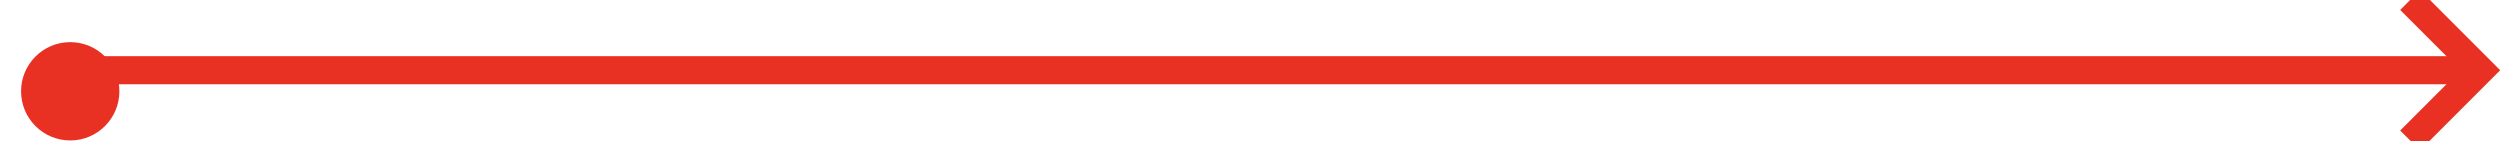
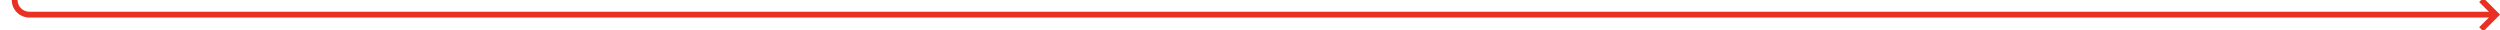
- <svg xmlns="http://www.w3.org/2000/svg" version="1.1" width="178px" height="10px" preserveAspectRatio="xMinYMid meet" viewBox="2345 1007  178 8">
-   <path d="M 2350 1014  L 2350 1011  L 2521 1011  " stroke-width="2" stroke="#e83123" fill="none" />
-   <path d="M 2350 1009  A 3.5 3.5 0 0 0 2346.5 1012.5 A 3.5 3.5 0 0 0 2350 1016 A 3.5 3.5 0 0 0 2353.5 1012.5 A 3.5 3.5 0 0 0 2350 1009 Z M 2515.893 1006.707  L 2520.186 1011  L 2515.893 1015.293  L 2517.307 1016.707  L 2522.307 1011.707  L 2523.014 1011  L 2522.307 1010.293  L 2517.307 1005.293  L 2515.893 1006.707  Z " fill-rule="nonzero" fill="#e83123" stroke="none" />
+ <svg xmlns="http://www.w3.org/2000/svg" version="1.1" width="854px" height="10px" preserveAspectRatio="xMinYMid meet" viewBox="212 3406  854 8">
+   <path d="M 217 1660  L 217 2388  A 3 3 0 0 1 220 2391 A 3 3 0 0 1 217 2394 L 217 3405  A 5 5 0 0 0 222 3410 L 1064 3410  " stroke-width="2" stroke="#e83123" fill="none" />
+   <path d="M 217 1658  A 3.5 3.5 0 0 0 213.5 1661.5 A 3.5 3.5 0 0 0 217 1665 A 3.5 3.5 0 0 0 220.5 1661.5 A 3.5 3.5 0 0 0 217 1658 Z M 1058.893 3405.707  L 1063.186 3410  L 1058.893 3414.293  L 1060.307 3415.707  L 1065.307 3410.707  L 1066.014 3410  L 1065.307 3409.293  L 1060.307 3404.293  L 1058.893 3405.707  Z " fill-rule="nonzero" fill="#e83123" stroke="none" />
</svg>
